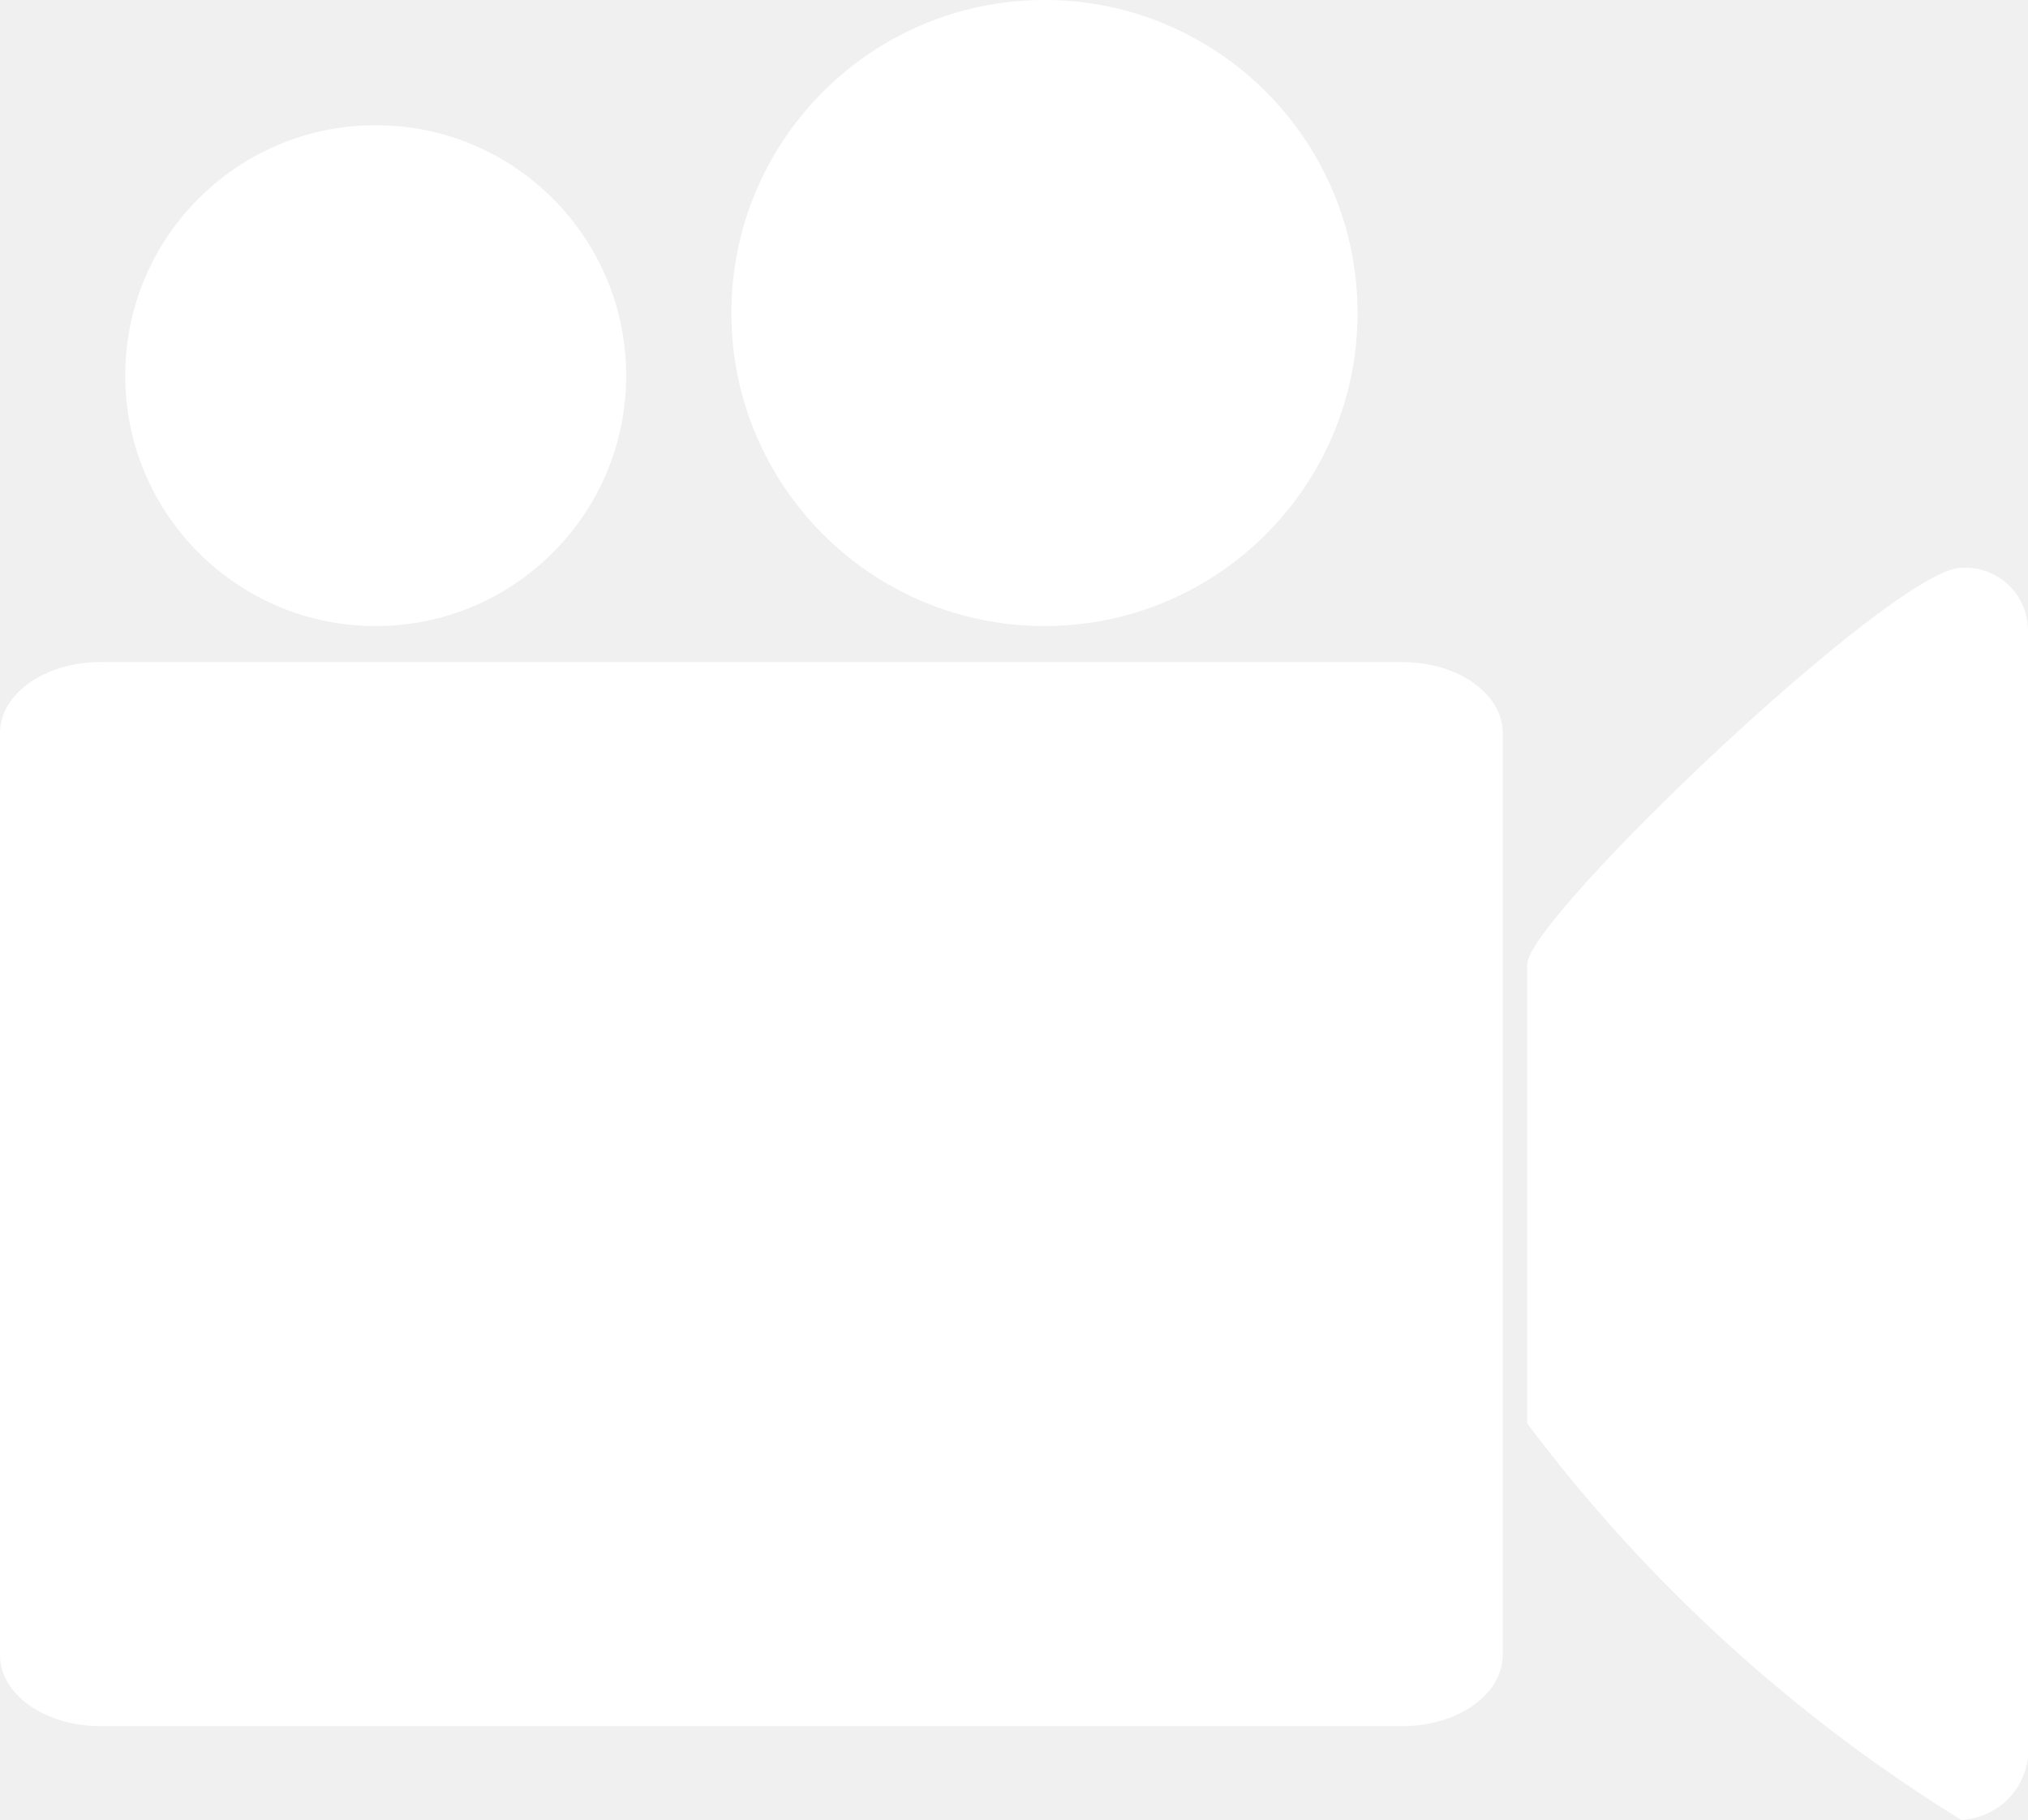
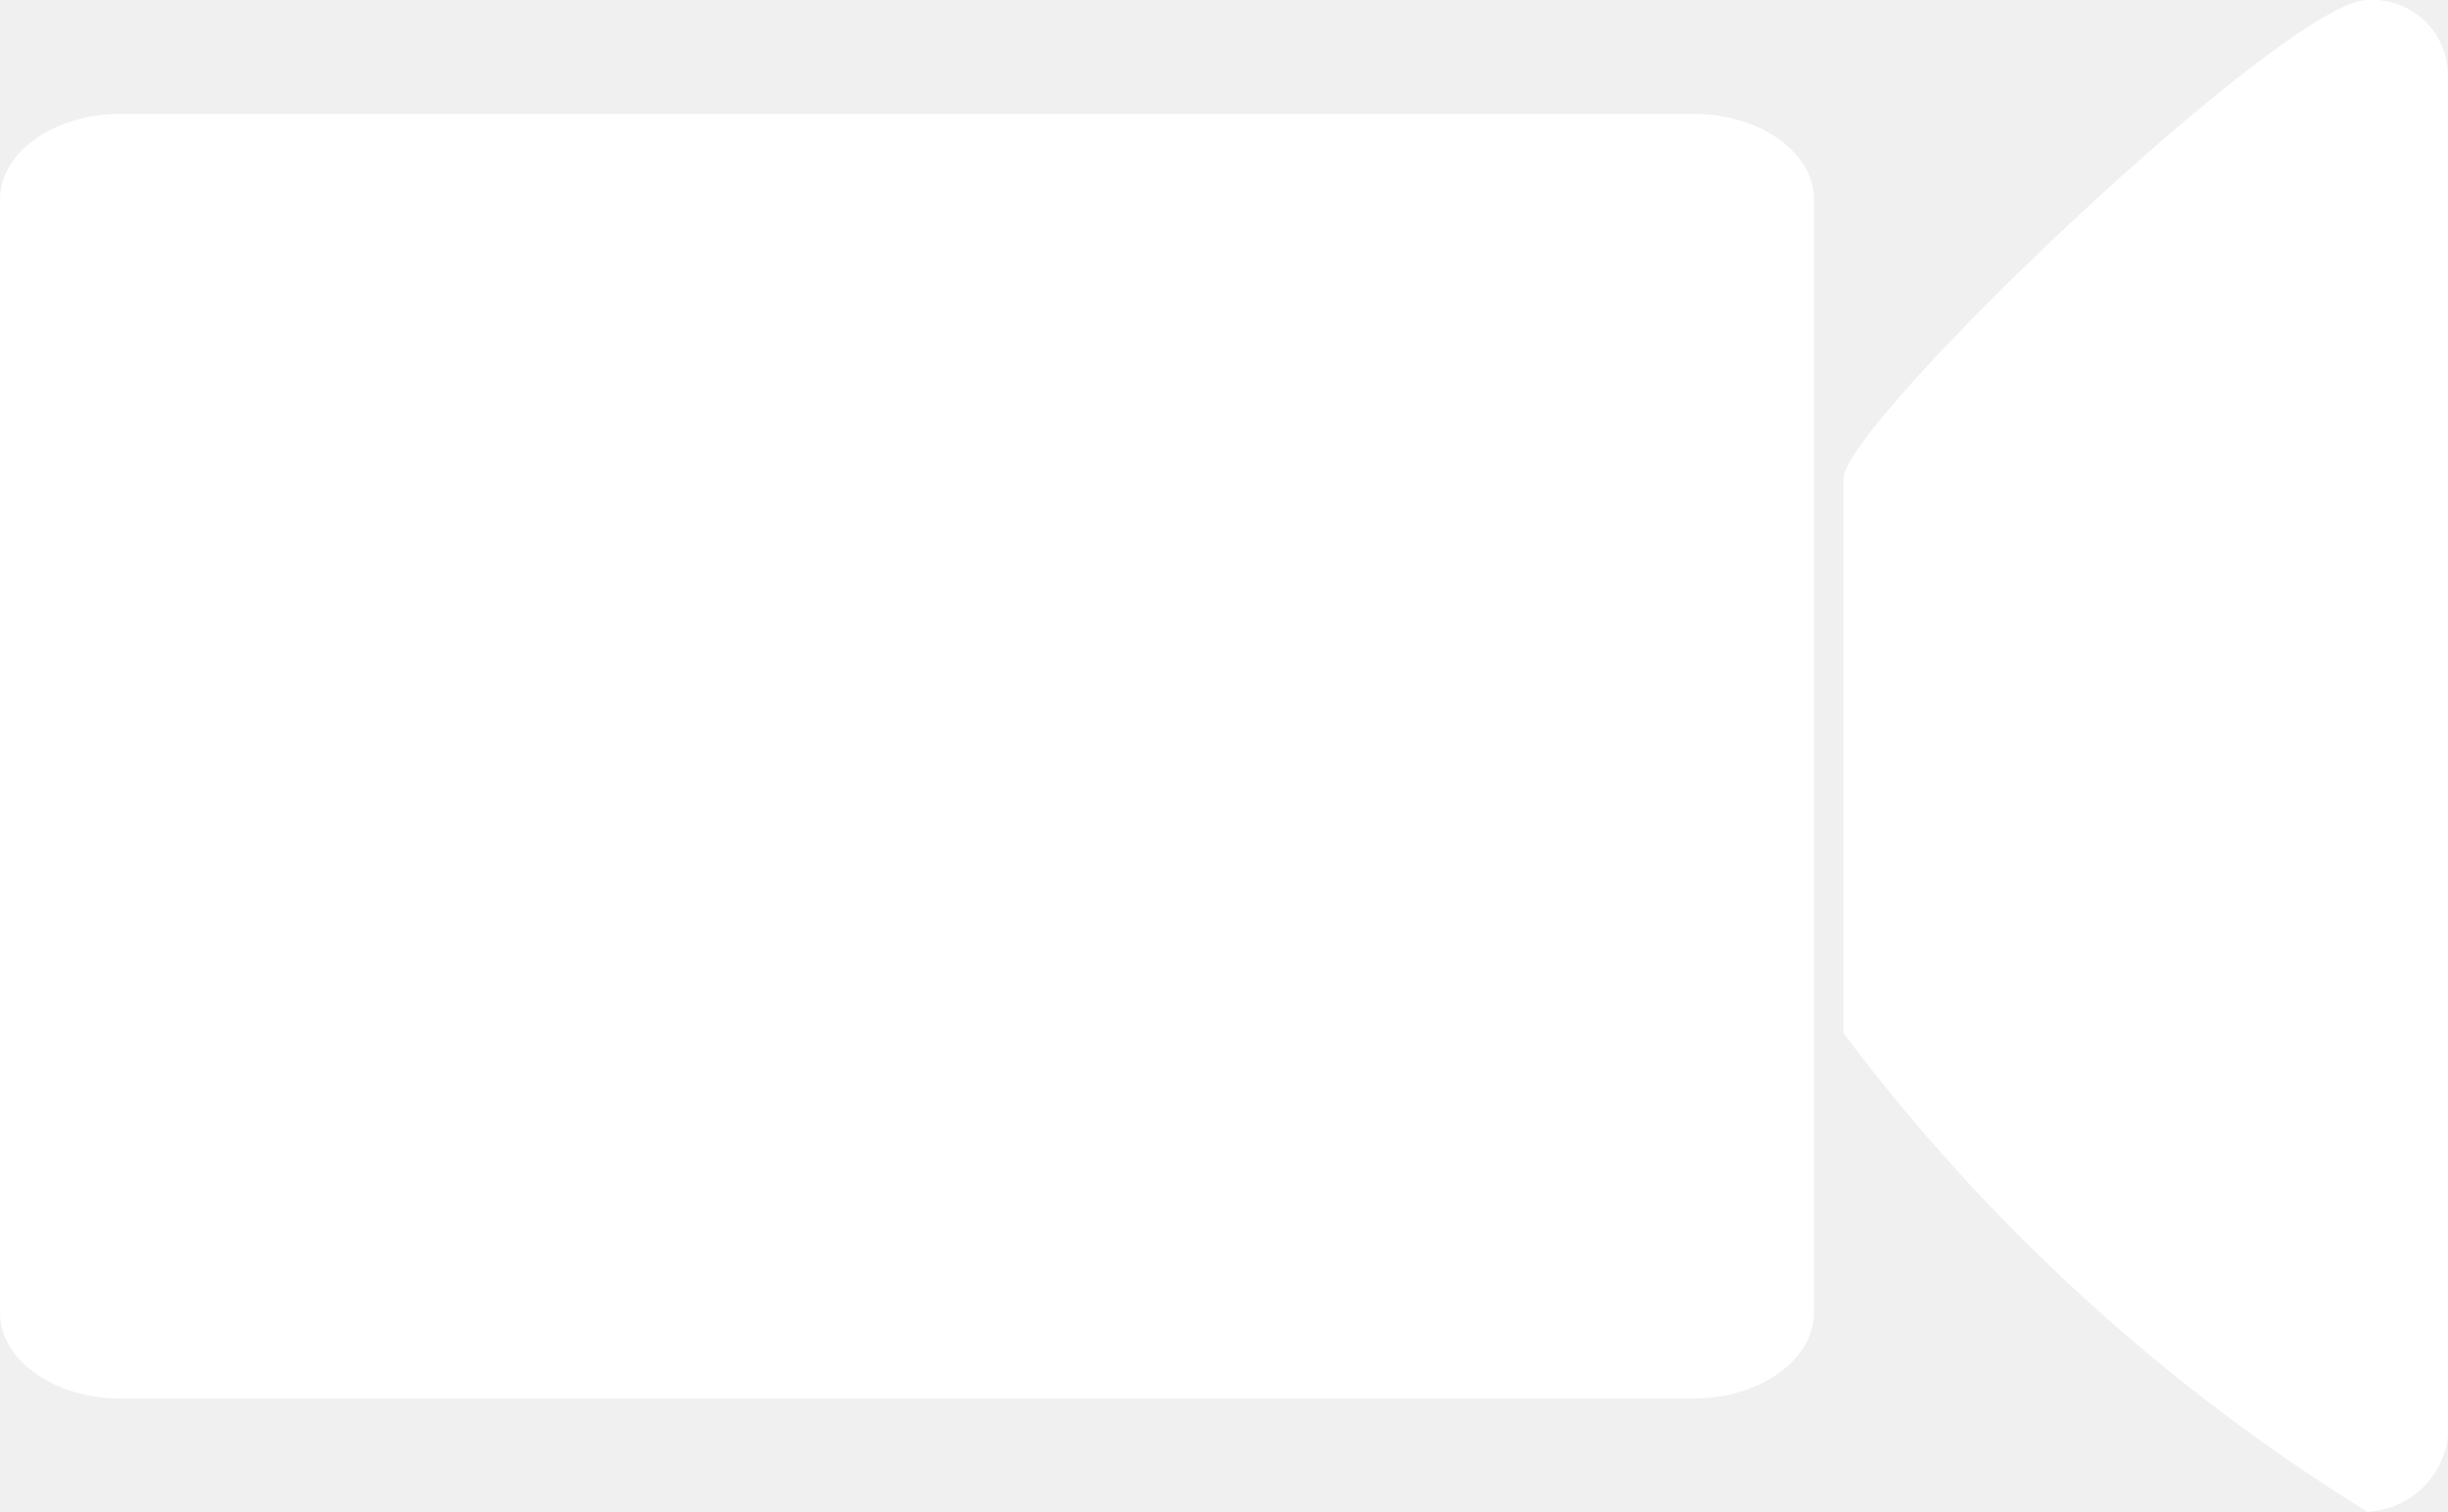
- <svg xmlns="http://www.w3.org/2000/svg" viewBox="0 0 16.712 15">
-   <defs>
-     <style>.a{fill:#fff}</style>
-   </defs>
-   <path class="a" d="M12.383 13.642c0 .323-.37.585-.826.585H.826c-.456 0-.826-.262-.826-.585v-7.6c0-.323.37-.585.826-.585h10.732c.456 0 .826.262.826.585v7.6z" />
-   <ellipse class="a" cx="2.064" cy="2.064" rx="2.064" ry="2.064" transform="translate(1.032 1.032)" />
-   <ellipse class="a" cx="2.58" cy="2.58" rx="2.58" ry="2.58" transform="translate(6.027)" />
-   <path class="a" d="M16.712 14.484a.583.583 0 0 1-.55.516 13.036 13.036 0 0 1-3.577-3.268V7.948c0-.38 3.027-3.268 3.577-3.268a.517.517 0 0 1 .55.516z" />
+ <svg xmlns="http://www.w3.org/2000/svg" viewBox="0 0 16.712 10.32">
+   <path d="M12.383 8.962c0 .323-.37.585-.826.585H.826C.37 9.547 0 9.285 0 8.962v-7.6C0 1.039.37.777.826.777h10.732c.456 0 .826.262.826.585v7.6zm4.329.842a.583.583 0 0 1-.55.516 13.036 13.036 0 0 1-3.577-3.268V3.268c0-.38 3.027-3.268 3.577-3.268a.517.517 0 0 1 .55.516z" fill="#fff" />
</svg>
